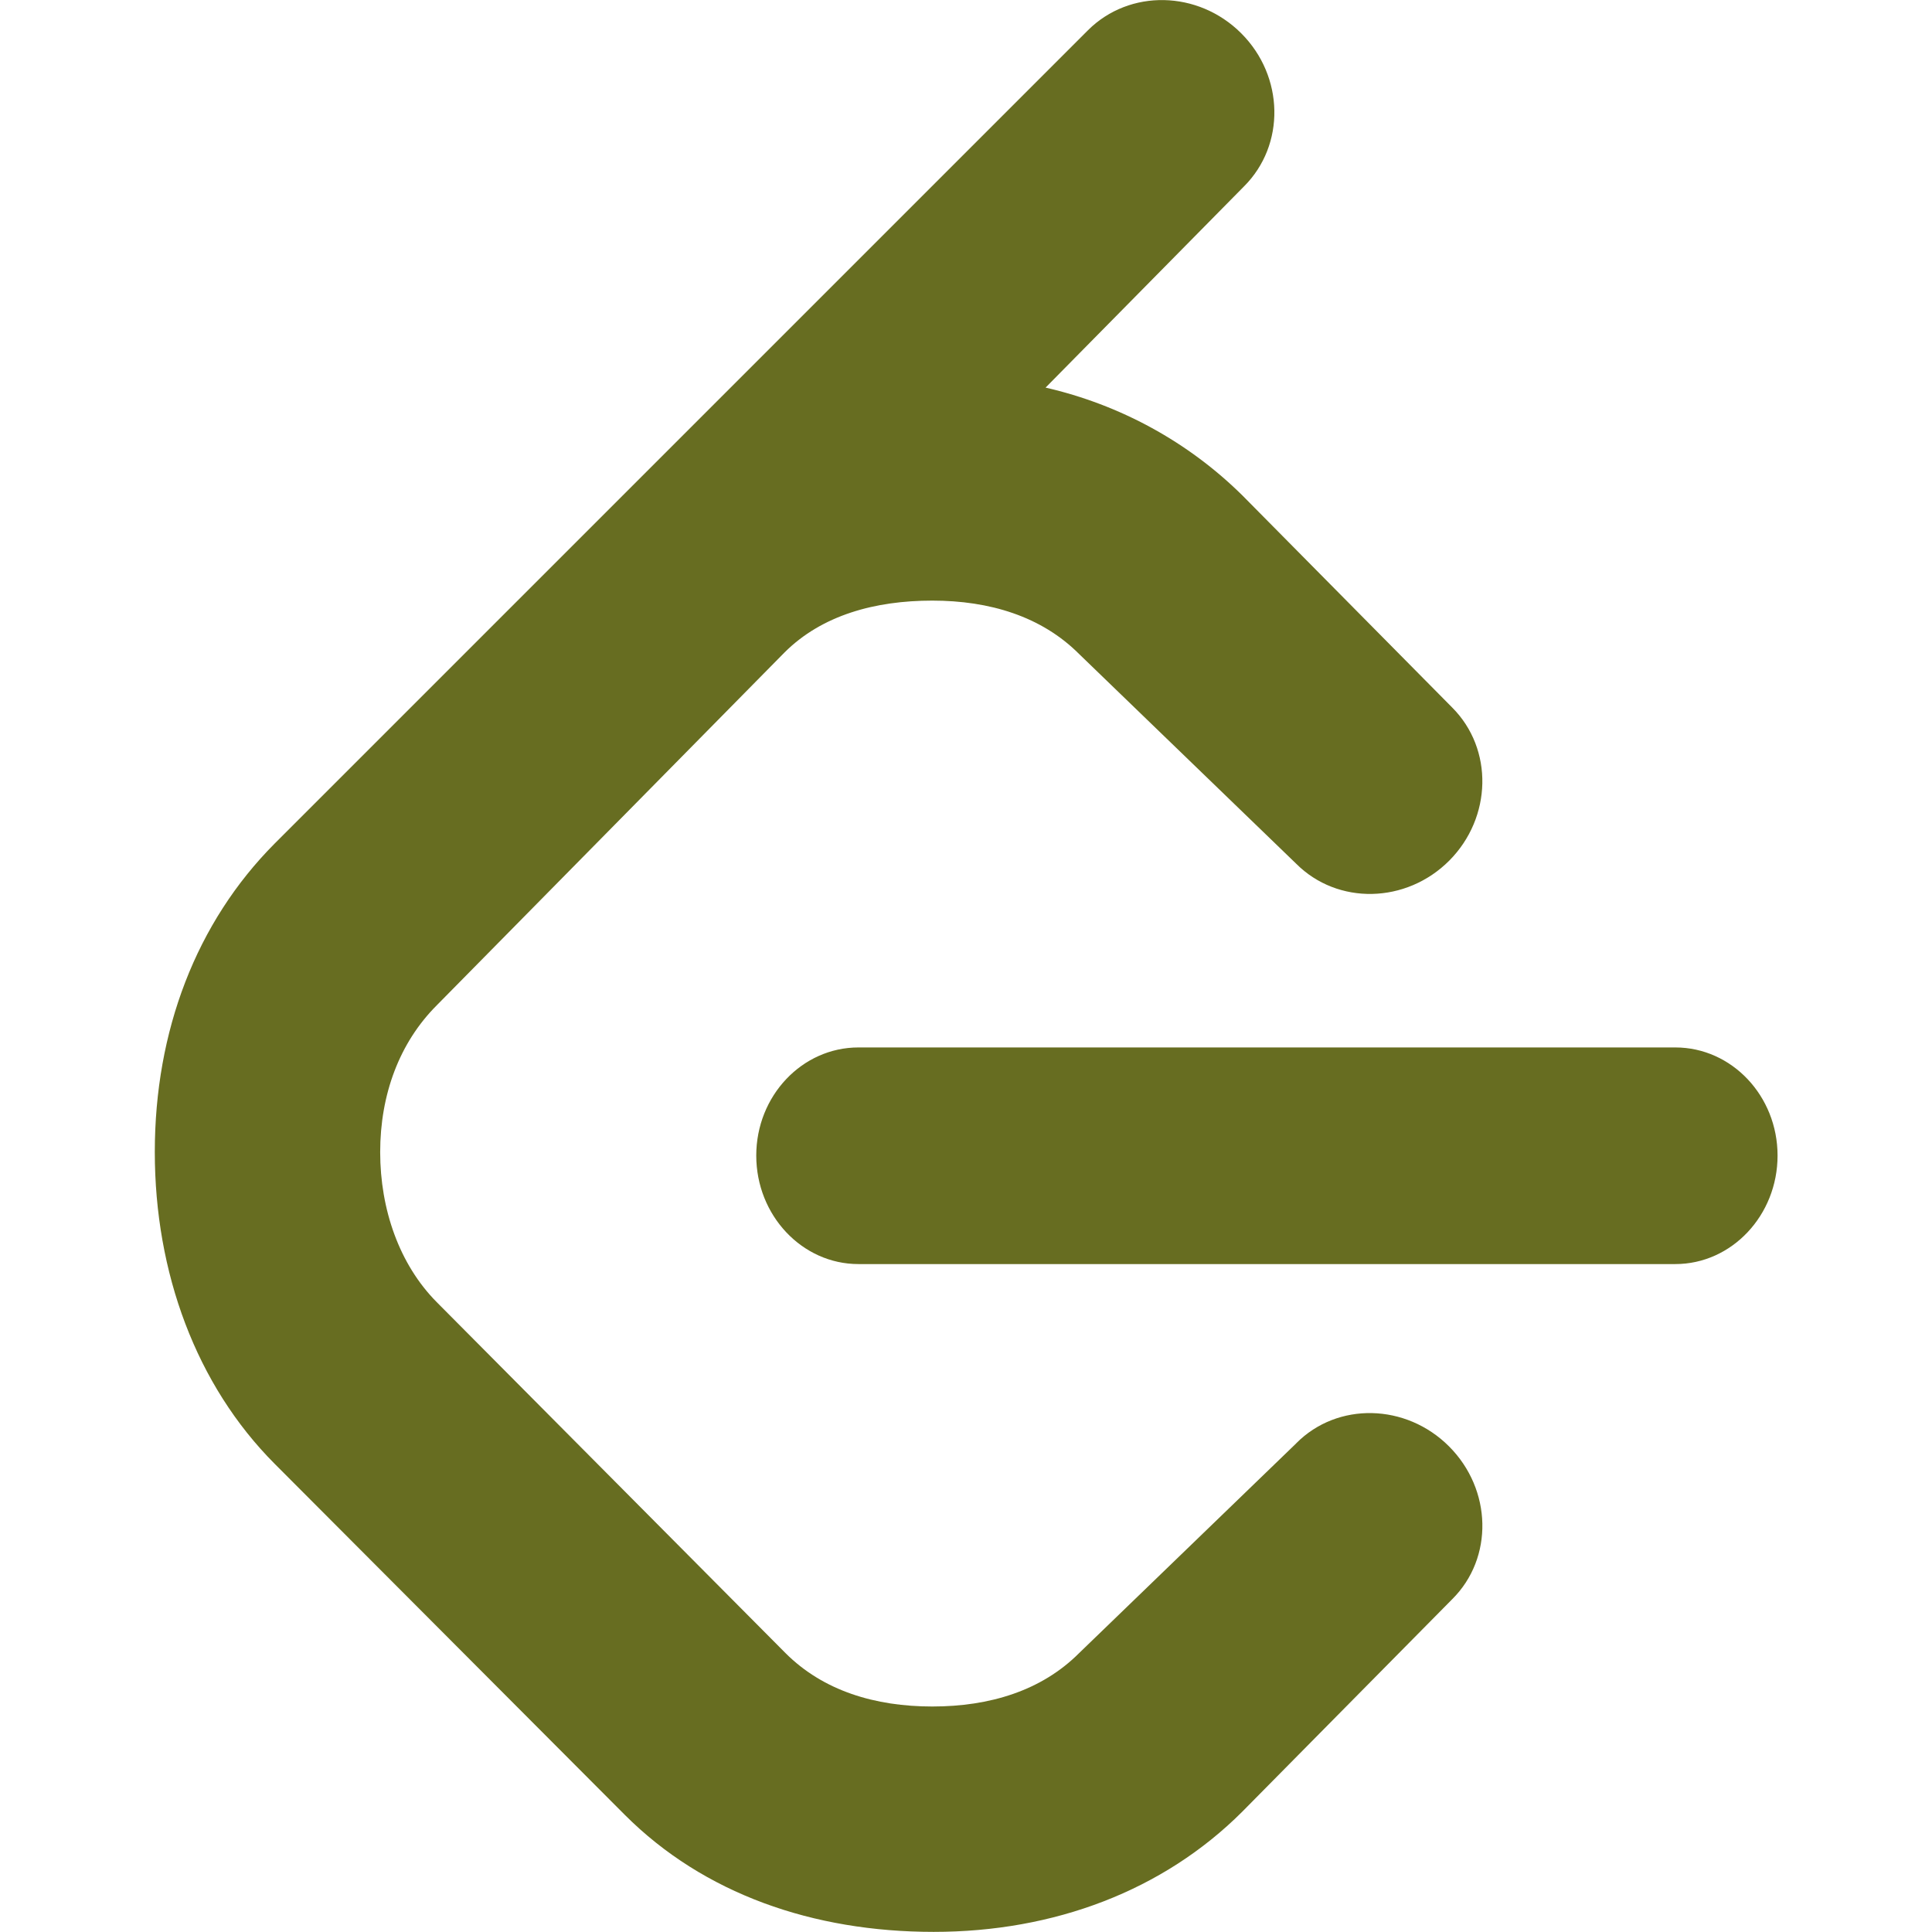
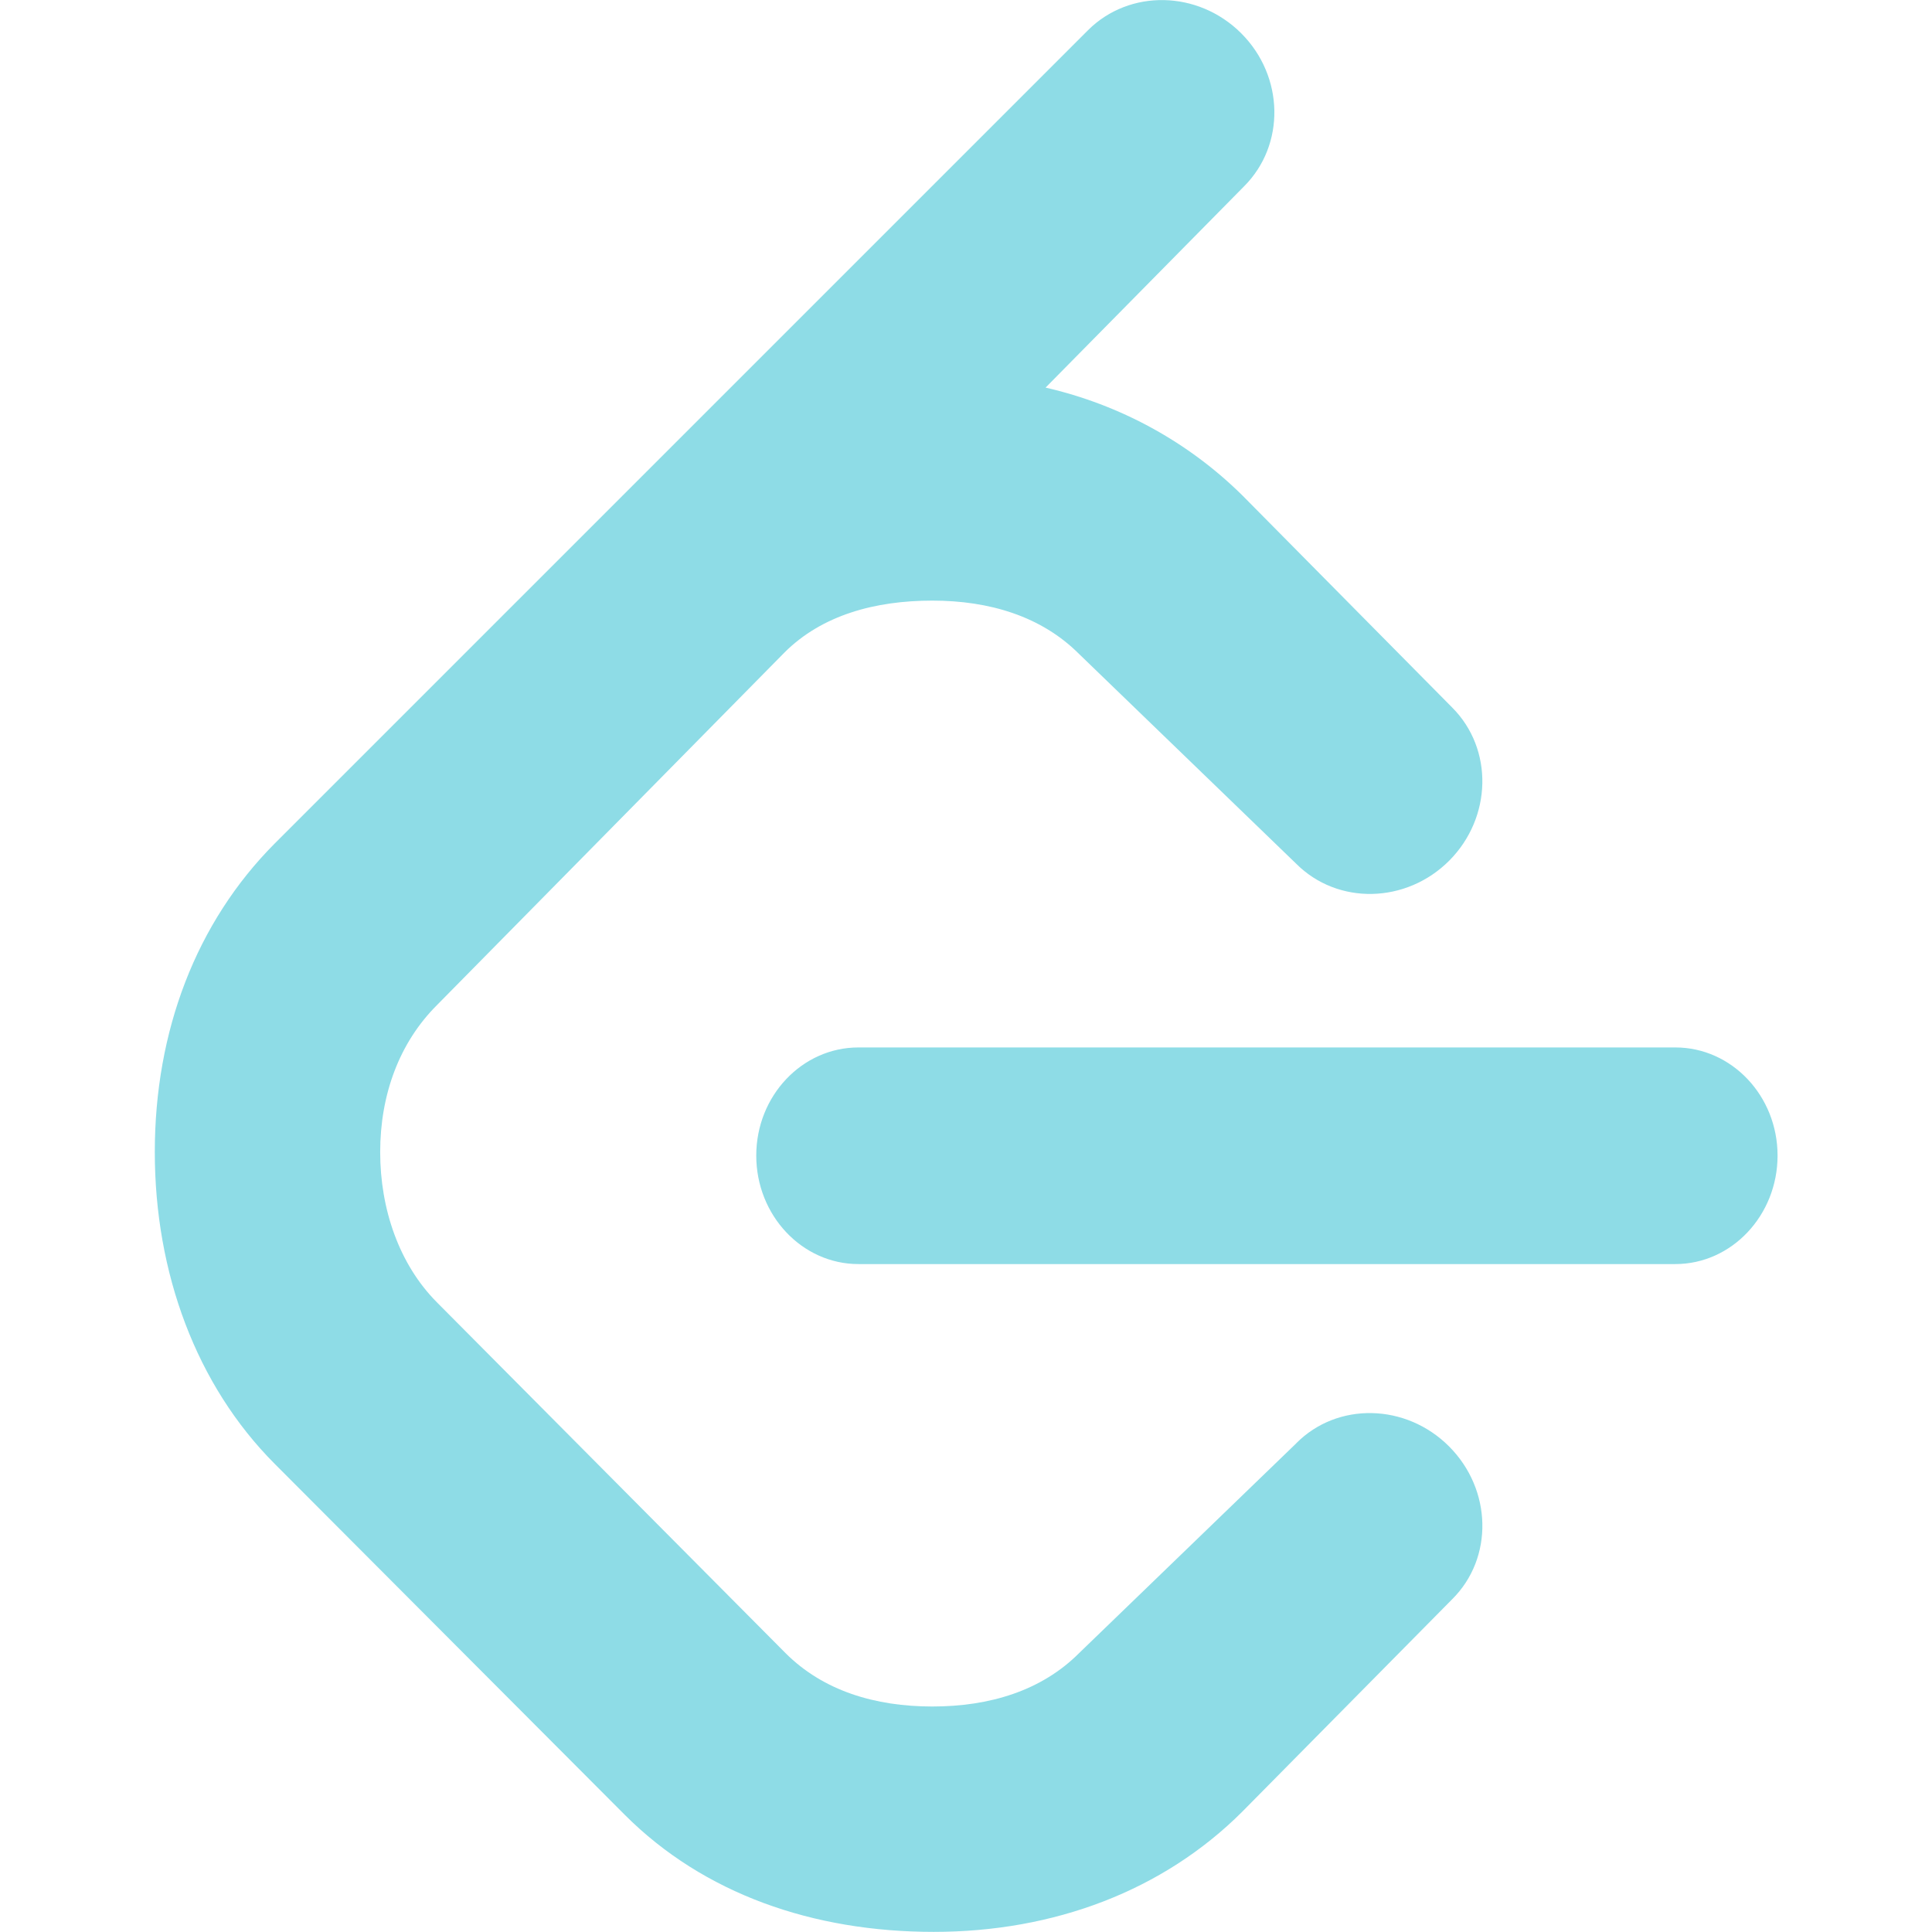
- <svg xmlns="http://www.w3.org/2000/svg" fill="#676D21" width="800px" height="800px" viewBox="0 0 32 32">
+ <svg xmlns="http://www.w3.org/2000/svg" fill="#8EDCE6" width="800px" height="800px" viewBox="0 0 32 32">
  <path d="M21.469 23.907l-3.595 3.473c-0.624 0.625-1.484 0.885-2.432 0.885s-1.807-0.26-2.432-0.885l-5.776-5.812c-0.62-0.625-0.937-1.537-0.937-2.485 0-0.952 0.317-1.812 0.937-2.432l5.76-5.844c0.62-0.619 1.5-0.859 2.448-0.859s1.808 0.26 2.432 0.885l3.595 3.473c0.687 0.688 1.823 0.663 2.536-0.052 0.708-0.713 0.735-1.848 0.047-2.536l-3.473-3.511c-0.901-0.891-2.032-1.505-3.261-1.787l3.287-3.333c0.688-0.687 0.667-1.823-0.047-2.536s-1.849-0.735-2.536-0.052l-13.469 13.469c-1.307 1.312-1.989 3.113-1.989 5.113 0 1.996 0.683 3.86 1.989 5.168l5.797 5.812c1.307 1.307 3.115 1.937 5.115 1.937 1.995 0 3.801-0.683 5.109-1.989l3.479-3.521c0.688-0.683 0.661-1.817-0.052-2.531s-1.849-0.74-2.531-0.052zM27.749 17.349h-13.531c-0.932 0-1.692 0.801-1.692 1.791 0 0.991 0.76 1.797 1.692 1.797h13.531c0.933 0 1.693-0.807 1.693-1.797 0-0.989-0.76-1.791-1.693-1.791z" />
</svg>
